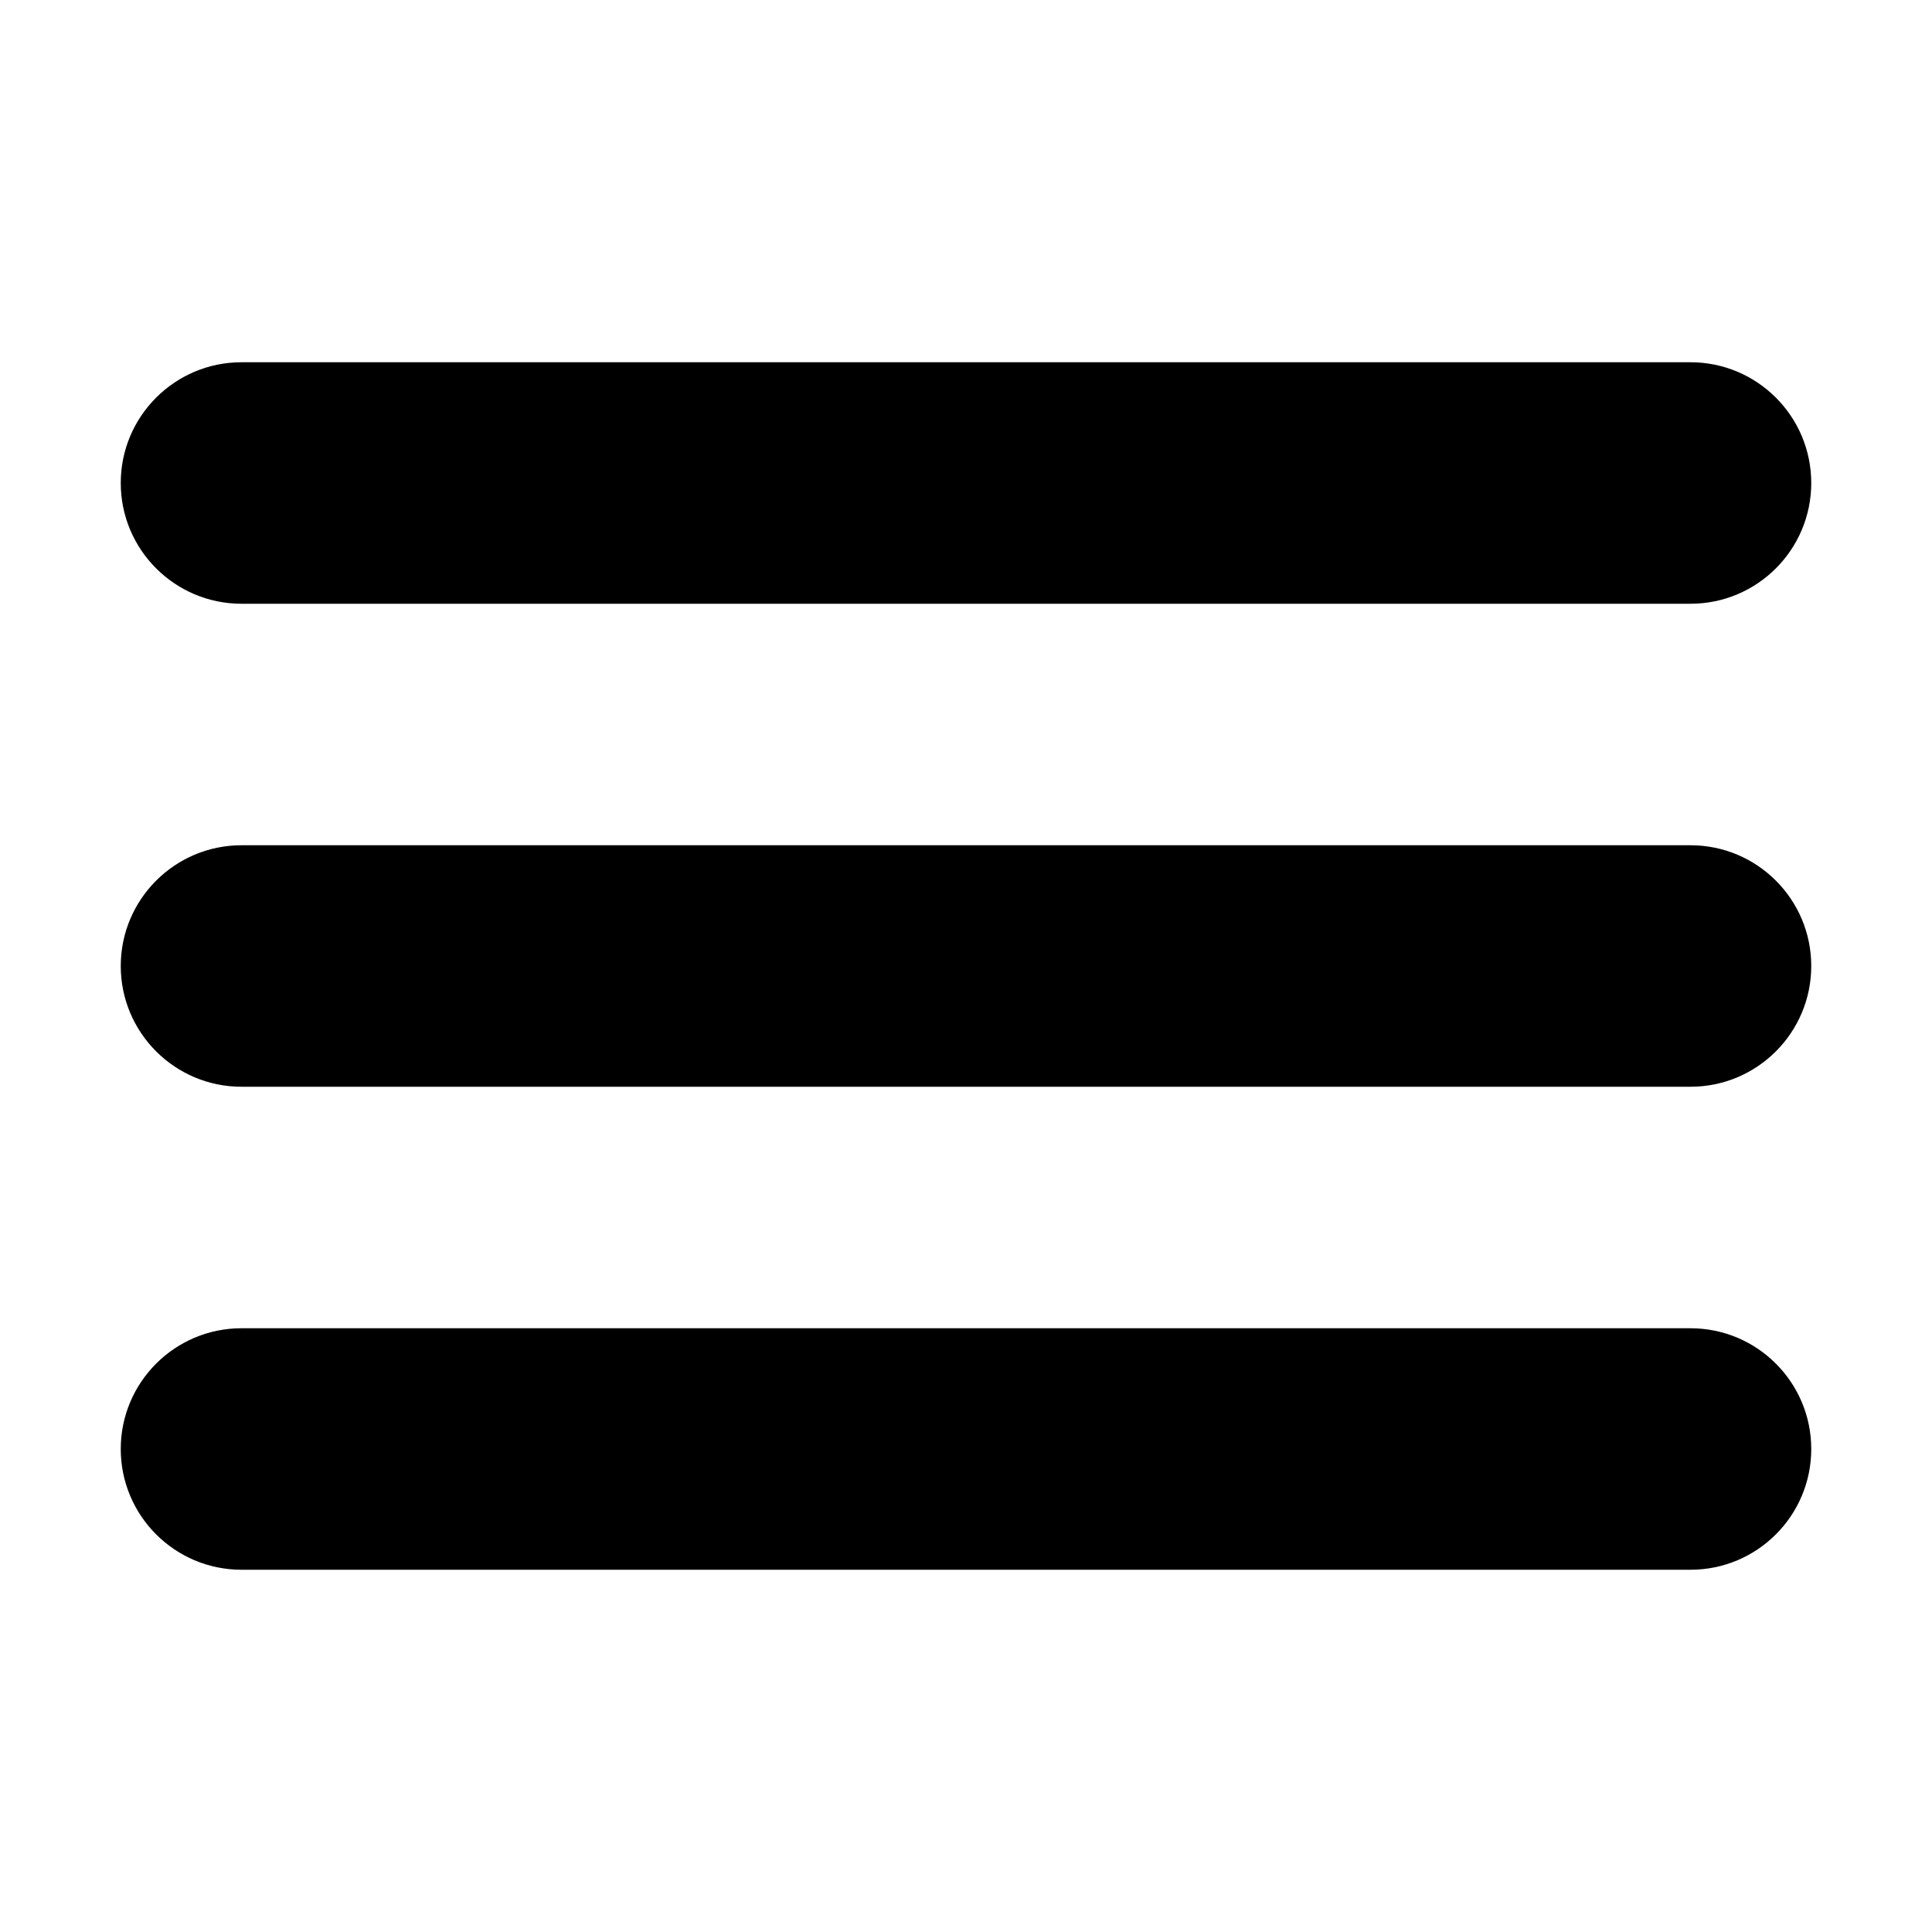
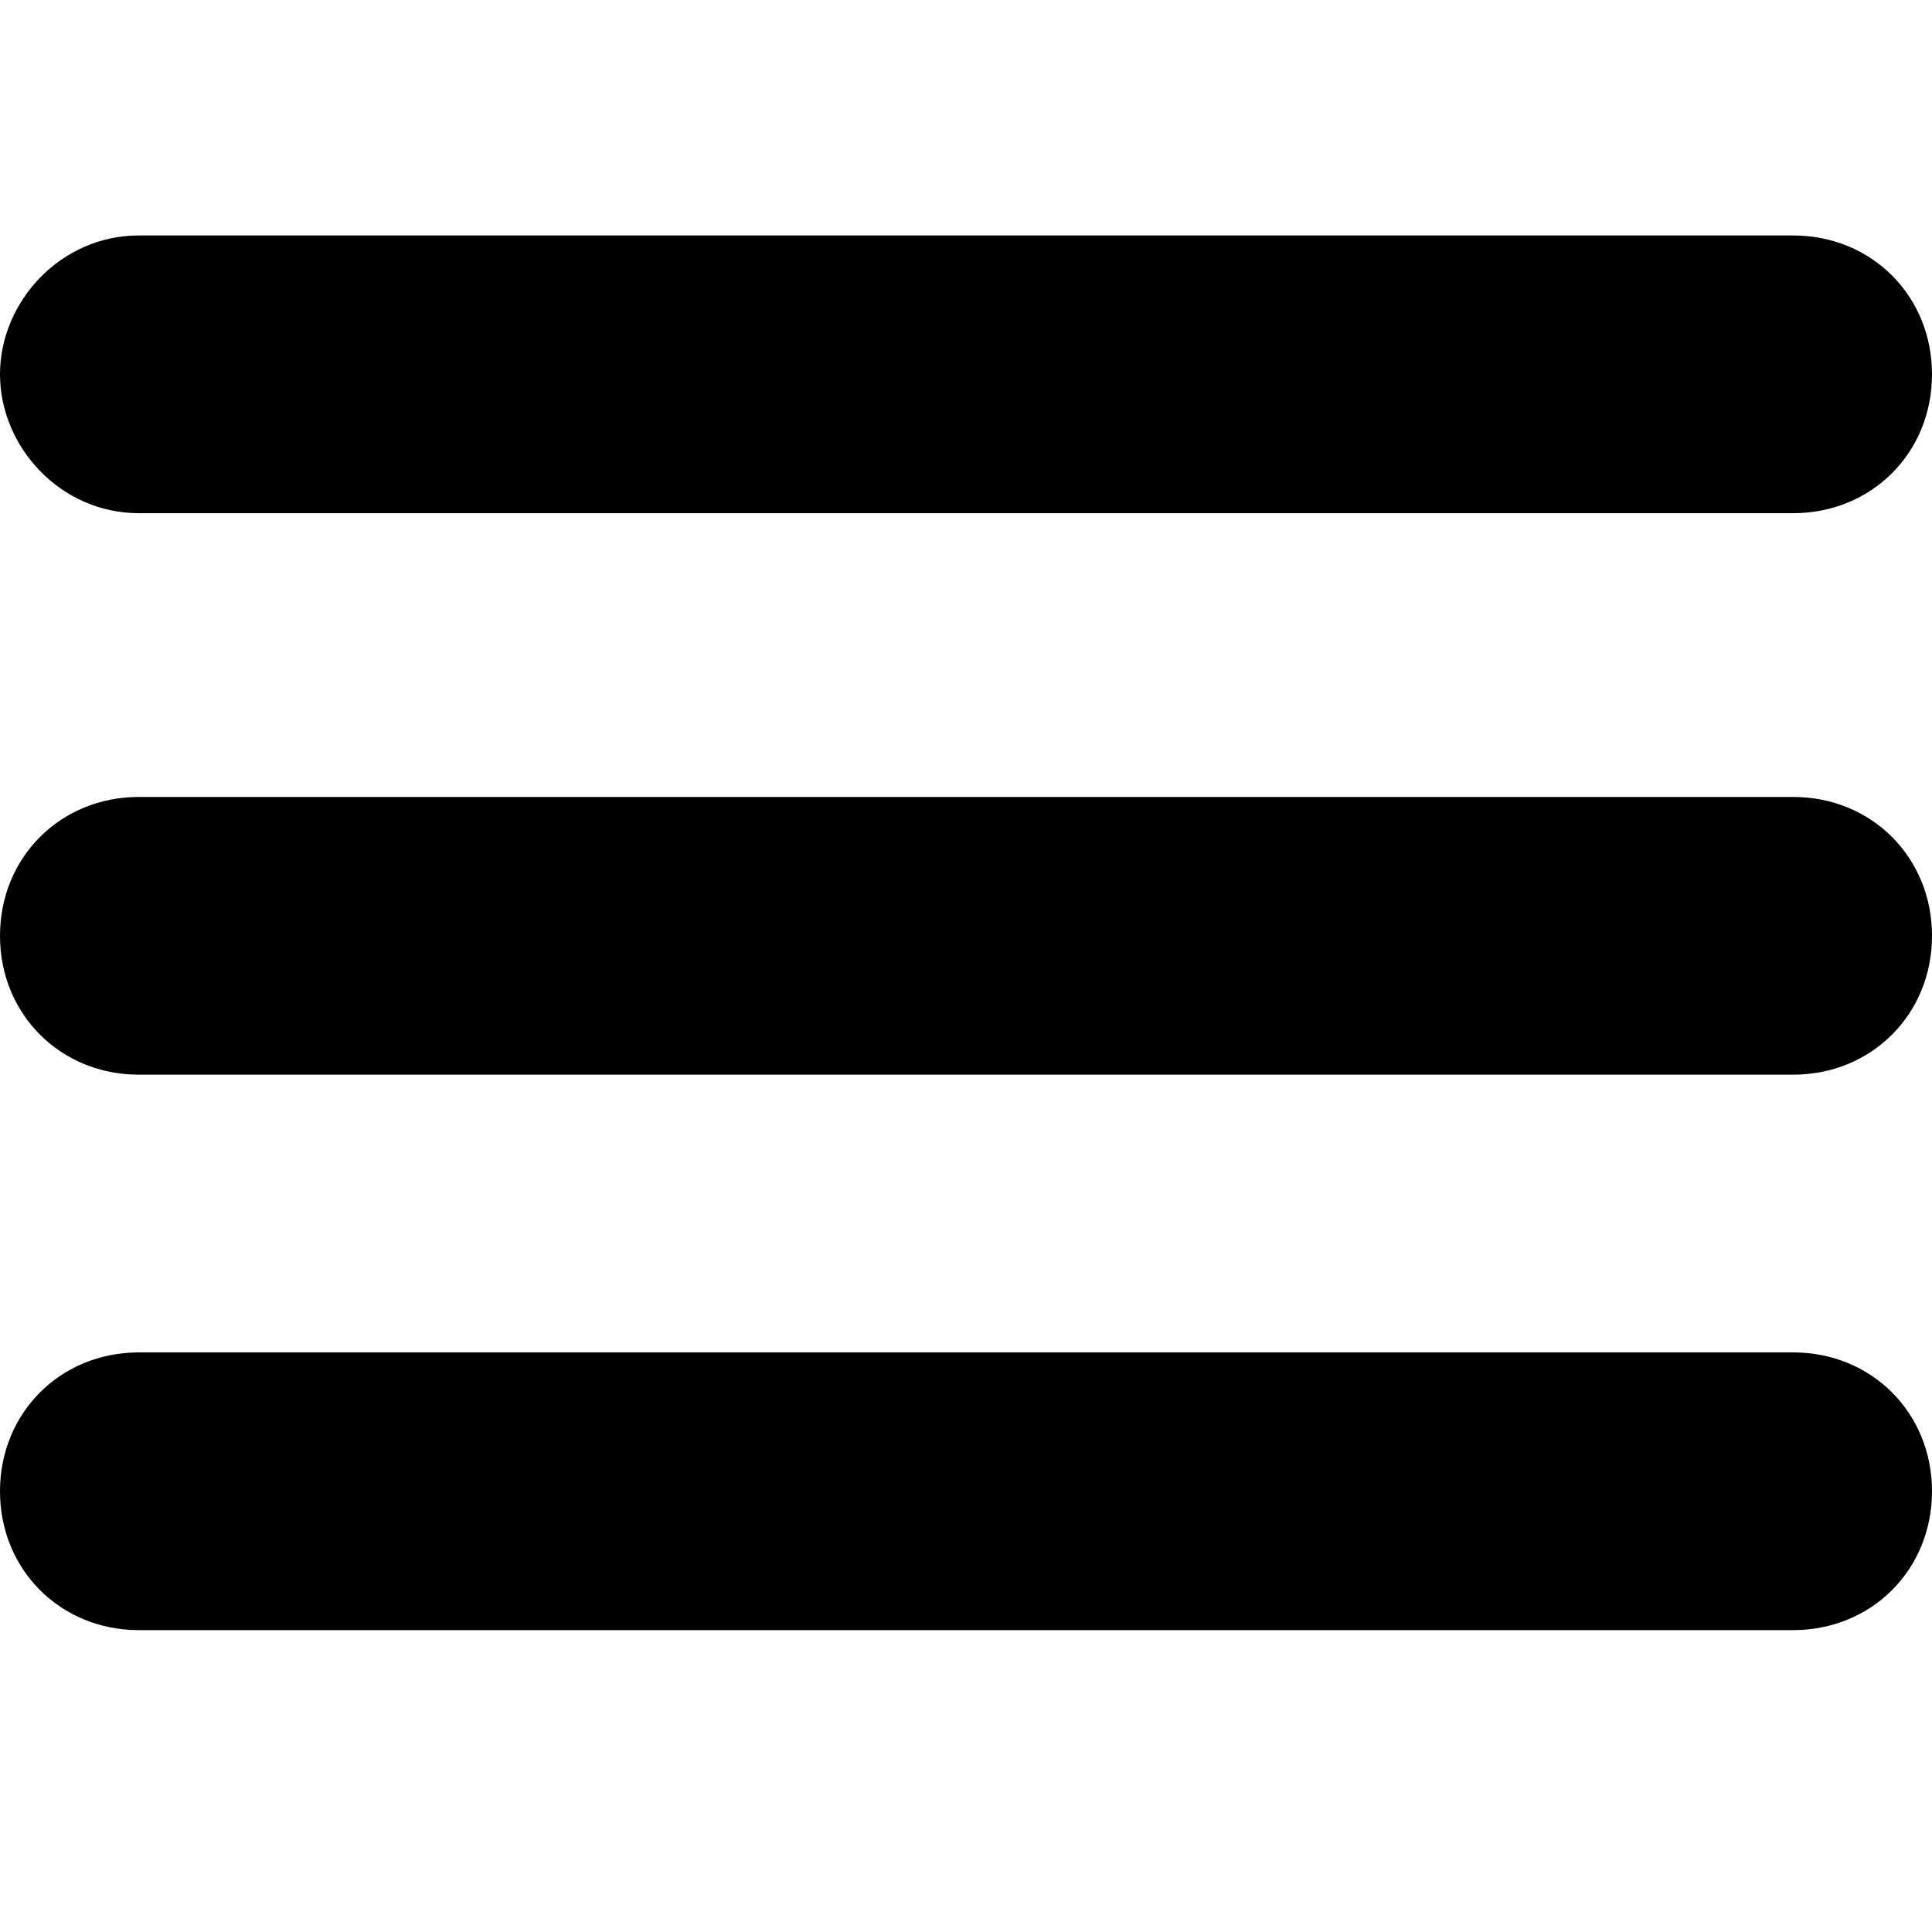
- <svg xmlns="http://www.w3.org/2000/svg" height="32px" id="Layer_1" style="enable-background:new 0 0 32 32;" version="1.1" viewBox="0 0 32 32" width="32px" xml:space="preserve">
-   <path d="M4,10h24c1.104,0,2-0.896,2-2s-0.896-2-2-2H4C2.896,6,2,6.896,2,8S2.896,10,4,10z M28,14H4c-1.104,0-2,0.896-2,2  s0.896,2,2,2h24c1.104,0,2-0.896,2-2S29.104,14,28,14z M28,22H4c-1.104,0-2,0.896-2,2s0.896,2,2,2h24c1.104,0,2-0.896,2-2  S29.104,22,28,22z" />
+ <svg xmlns="http://www.w3.org/2000/svg" version="1.1" id="Layer_1" x="0px" y="0px" viewBox="0 0 32 32" style="enable-background:new 0 0 32 32;" xml:space="preserve">
+   <path d="M2.3,8.5h27.4c1.3,0,2.3-1,2.3-2.3s-1-2.3-2.3-2.3H2.3C1,3.9,0,5,0,6.2S1,8.5,2.3,8.5z M29.7,13.2H2.3c-1.3,0-2.3,1-2.3,2.3  s1,2.3,2.3,2.3h27.4c1.3,0,2.3-1,2.3-2.3S31,13.2,29.7,13.2z M29.7,22.4H2.3c-1.3,0-2.3,1-2.3,2.3C0,26,1,27,2.3,27h27.4  c1.3,0,2.3-1,2.3-2.3C32,23.4,31,22.4,29.7,22.4z" />
</svg>
